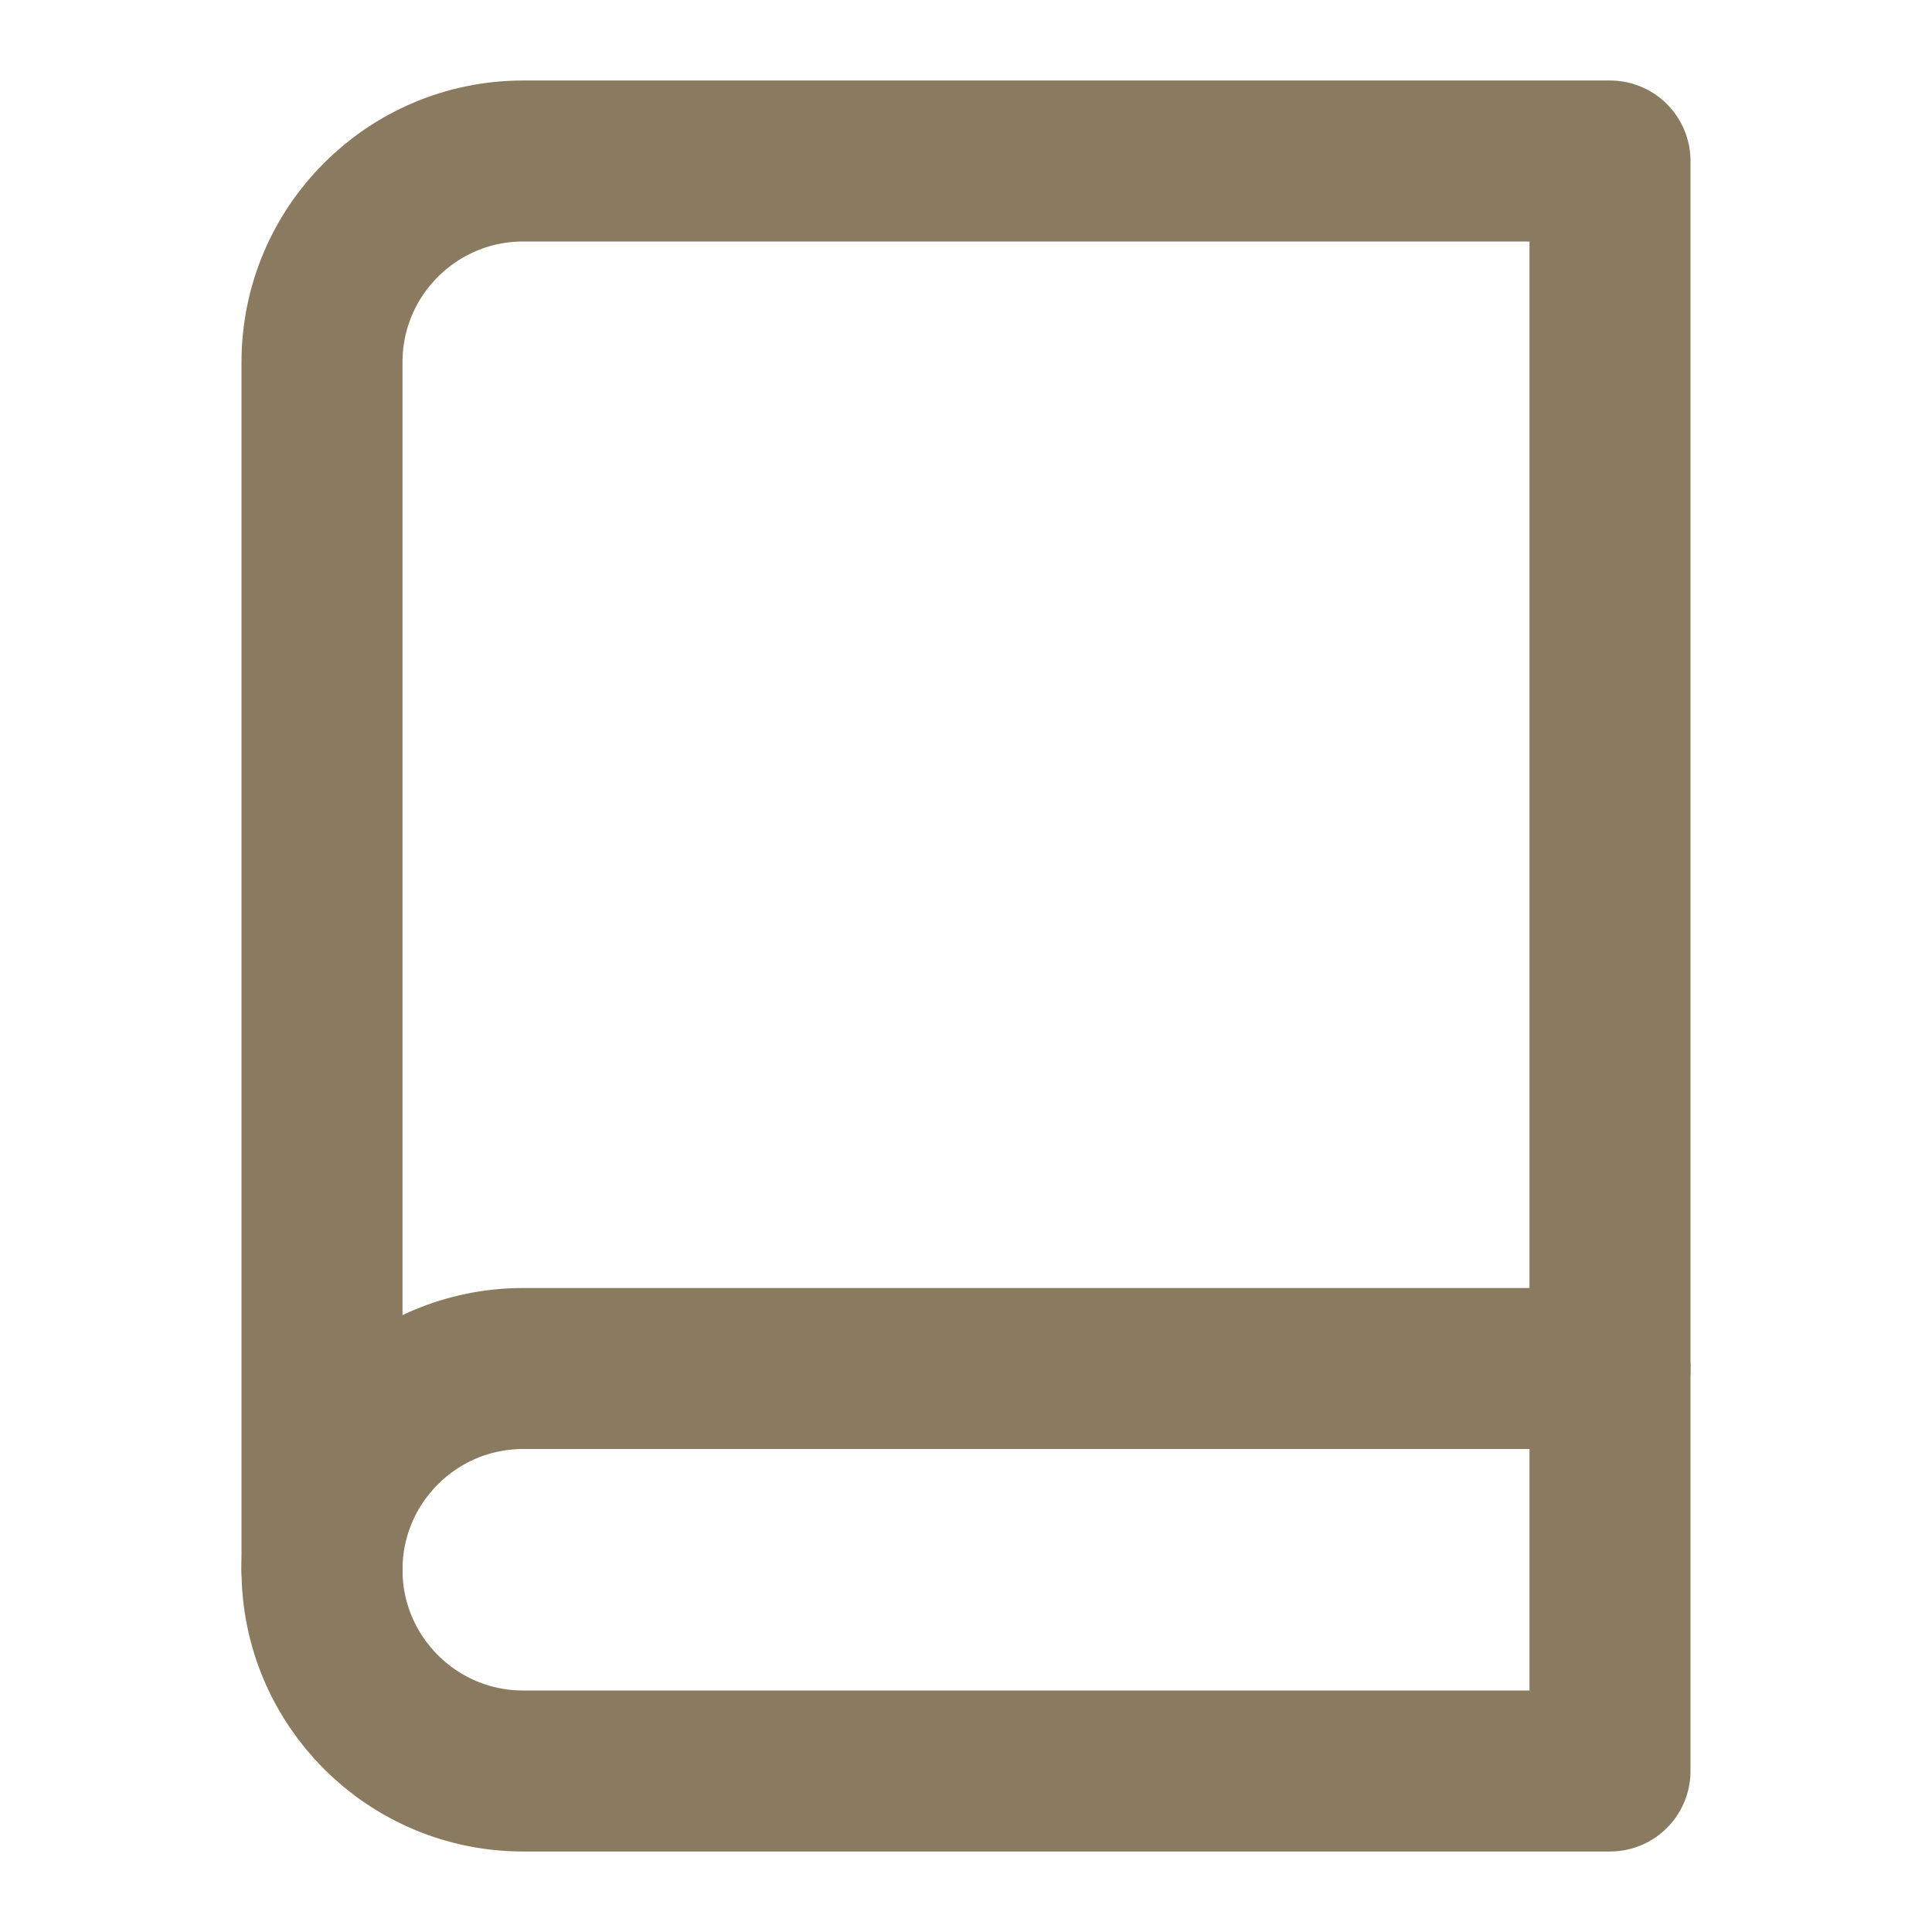
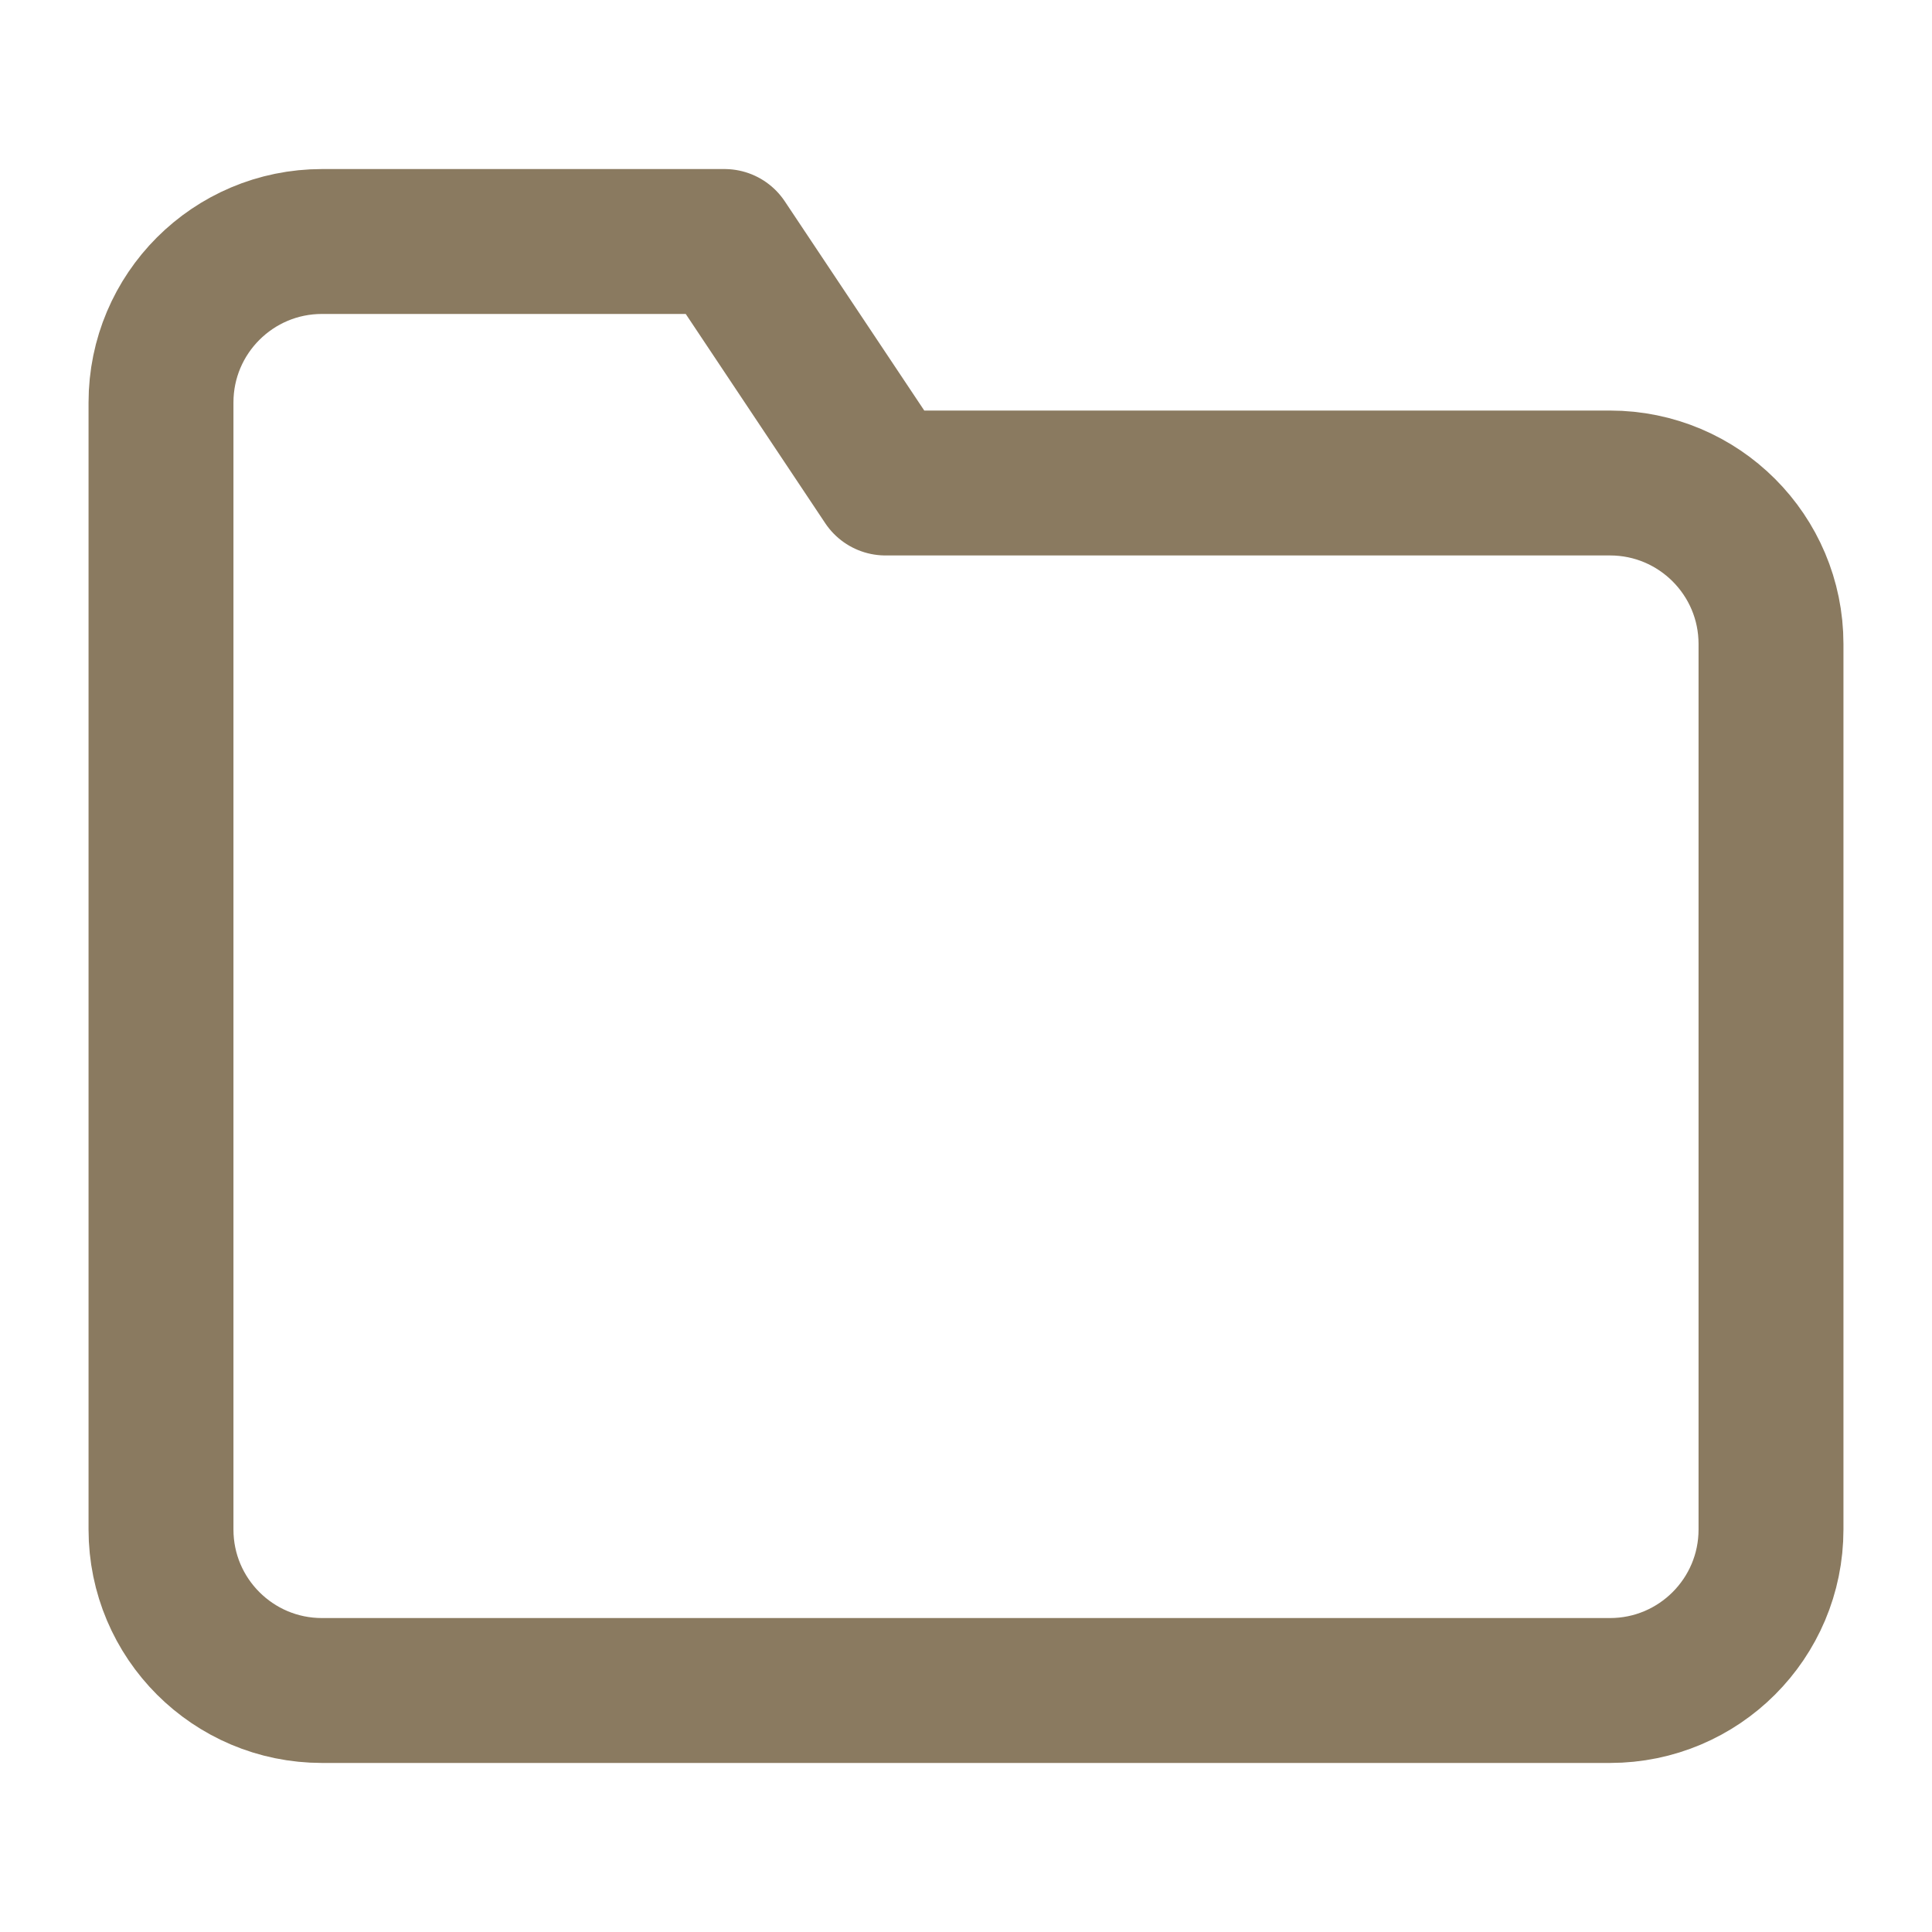
- <svg xmlns="http://www.w3.org/2000/svg" width="24" height="24" viewBox="0 0 24 24" fill="none" stroke="#8A7A60" stroke-width="2" stroke-linecap="round" stroke-linejoin="round">
-   <path d="M4 19.5A2.5 2.5 0 0 1 6.5 17H20" />
-   <path d="M6.5 2H20v20H6.5A2.5 2.5 0 0 1 4 19.5v-15A2.5 2.5 0 0 1 6.5 2z" />
+ <svg xmlns="http://www.w3.org/2000/svg" width="24" height="24" viewBox="0 0 24 24" fill="none" stroke="#8A7A60" stroke-width="1.8" stroke-linecap="round" stroke-linejoin="round">
+   <path d="M22 19a2 2 0 0 1-2 2H4a2 2 0 0 1-2-2V5a2 2 0 0 1 2-2h5l2 3h9a2 2 0 0 1 2 2z" />
</svg>
